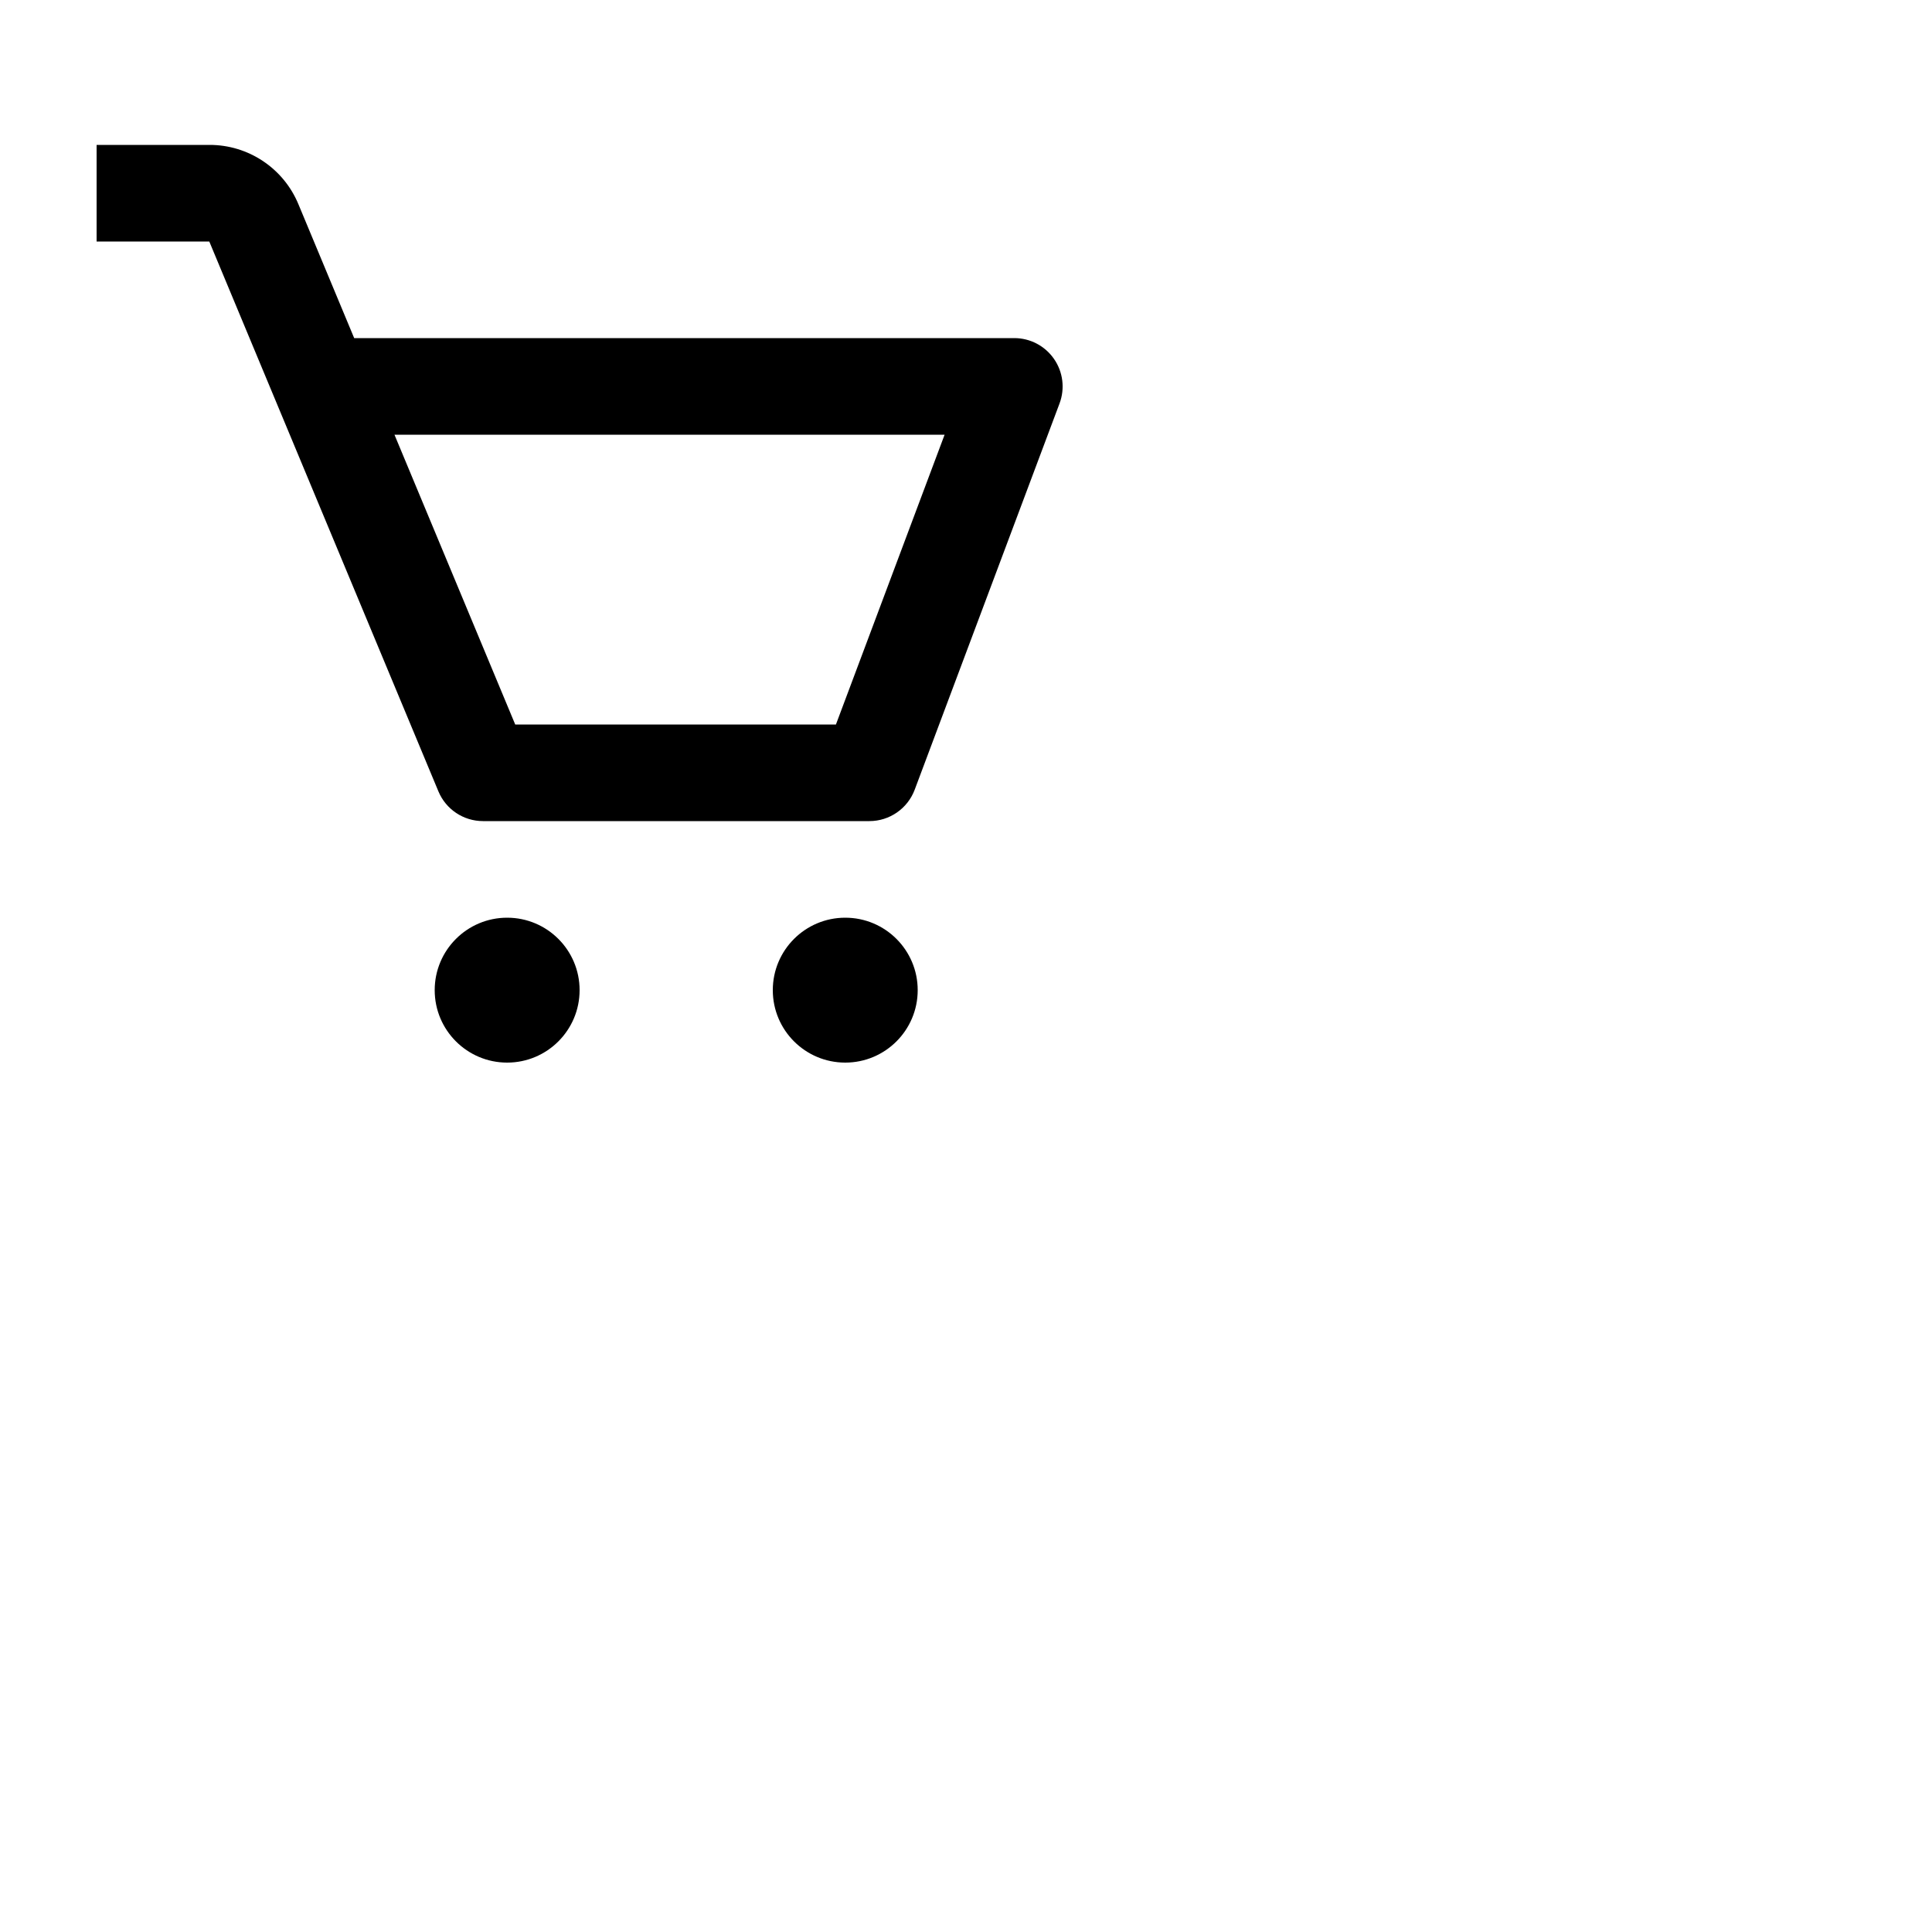
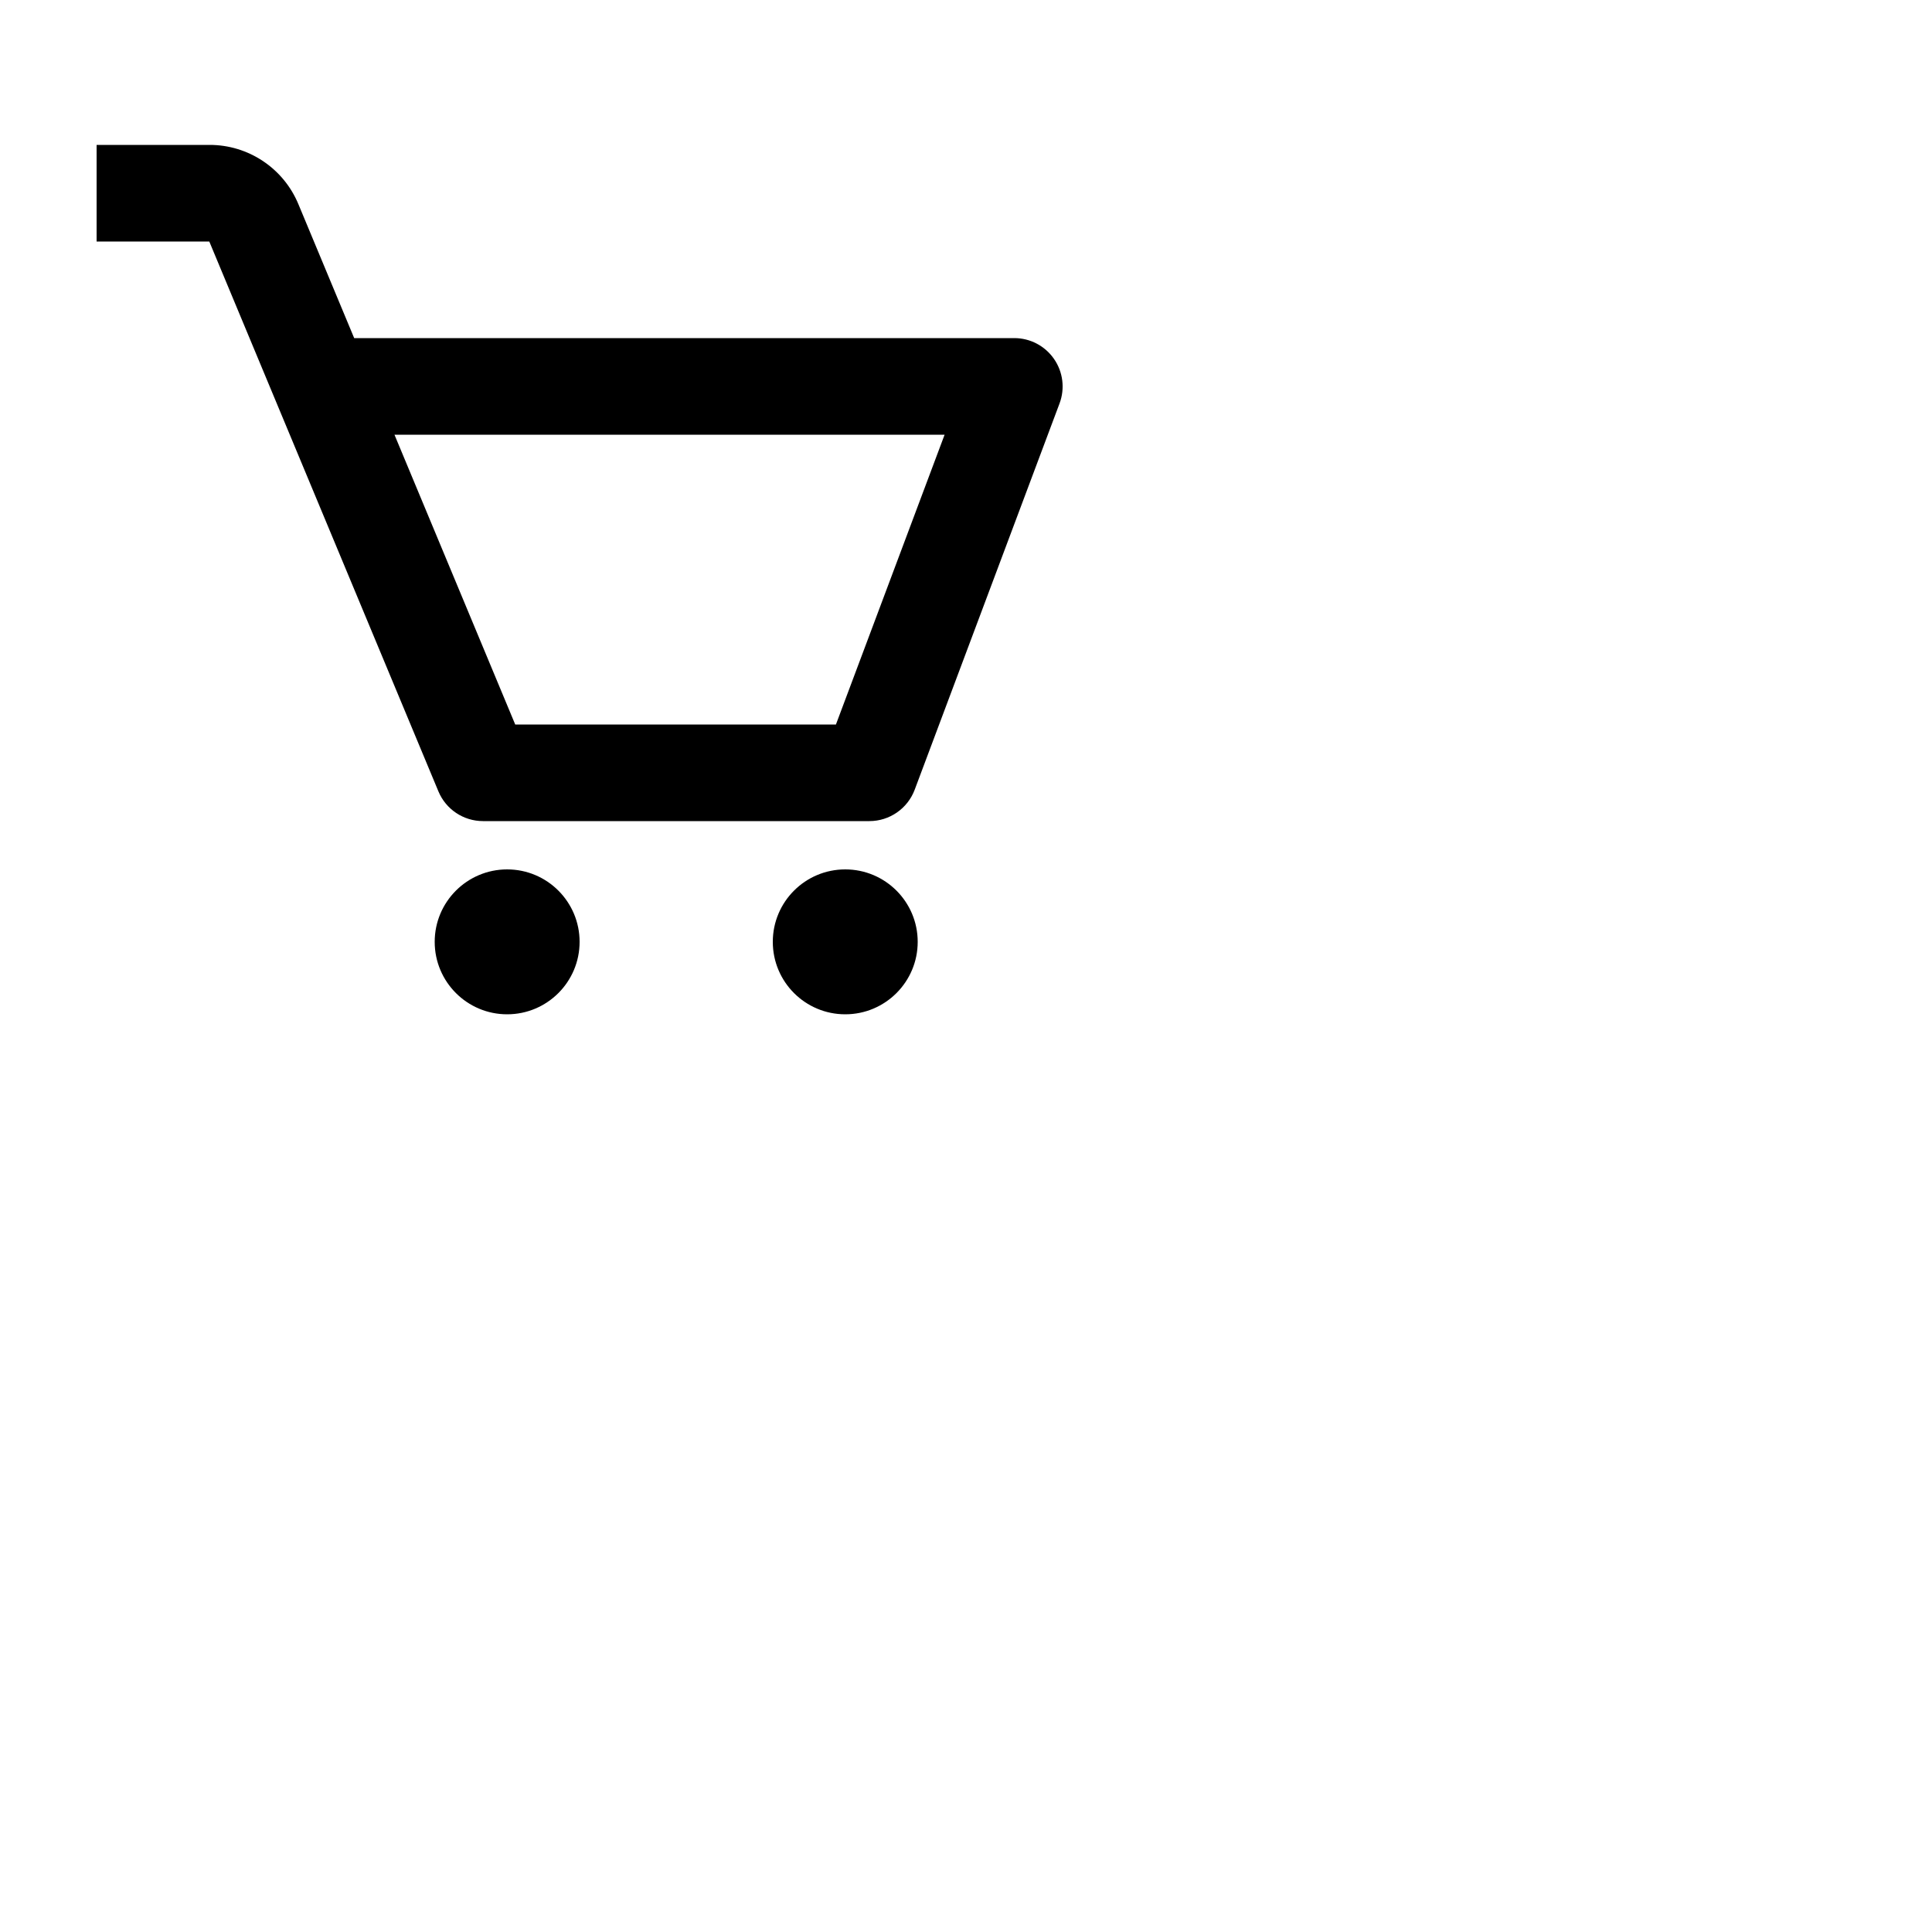
<svg xmlns="http://www.w3.org/2000/svg" fill="none" class="icon icon-cart" viewBox="0 0 40 40">
  <path fill="currentColor" fill-rule="evenodd" d="M21.822 7.431A1 1 0 0 0 21 7H7.333L6.179 4.23A1.99 1.99 0 0 0 4.333 3H2v2h2.333l4.744 11.385A1 1 0 0 0 10 17h8c.417 0 .79-.259.937-.648l3-8a1 1 0 0 0-.115-.921M17.307 15h-6.64l-2.5-6h11.39z" />
-   <circle cx="10.5" cy="20.5" r="1.5" fill="currentColor" />
-   <circle cx="17.5" cy="20.5" r="1.5" fill="currentColor" />
+   <circle cx="10.5" cy="19.5" r="1.5" fill="currentColor" />
+   <circle cx="17.5" cy="19.5" r="1.5" fill="currentColor" />
</svg>
